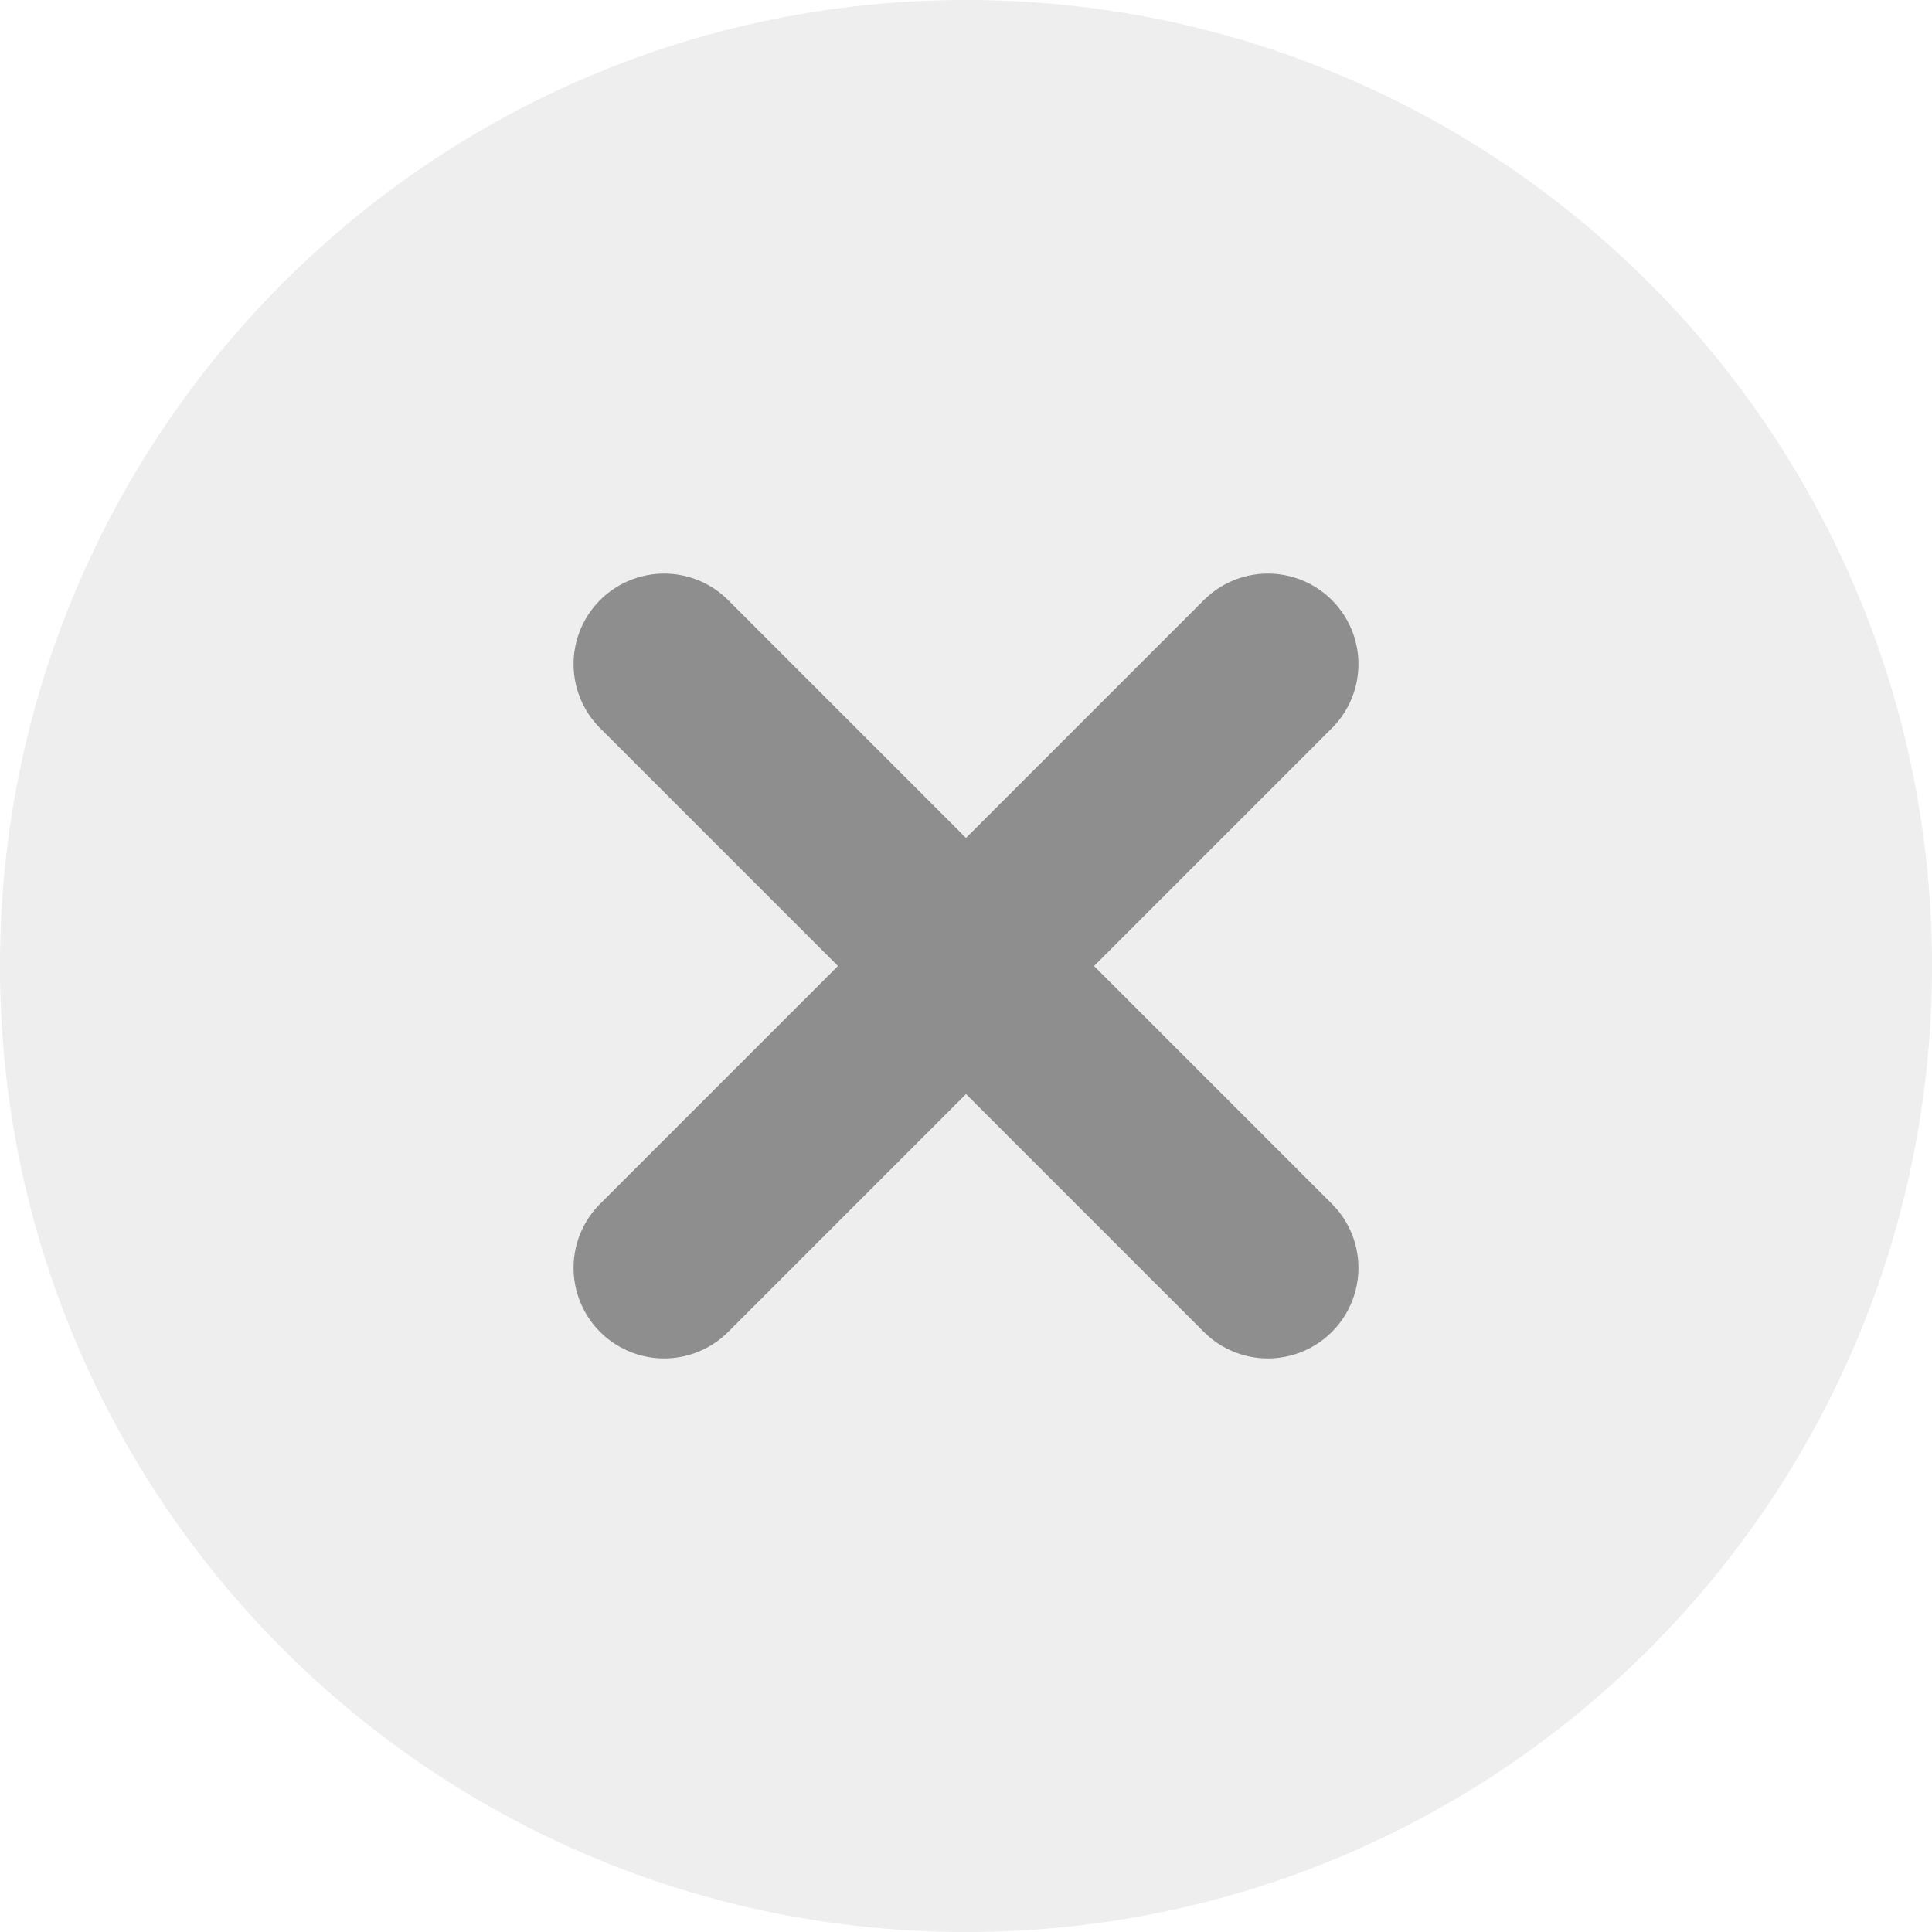
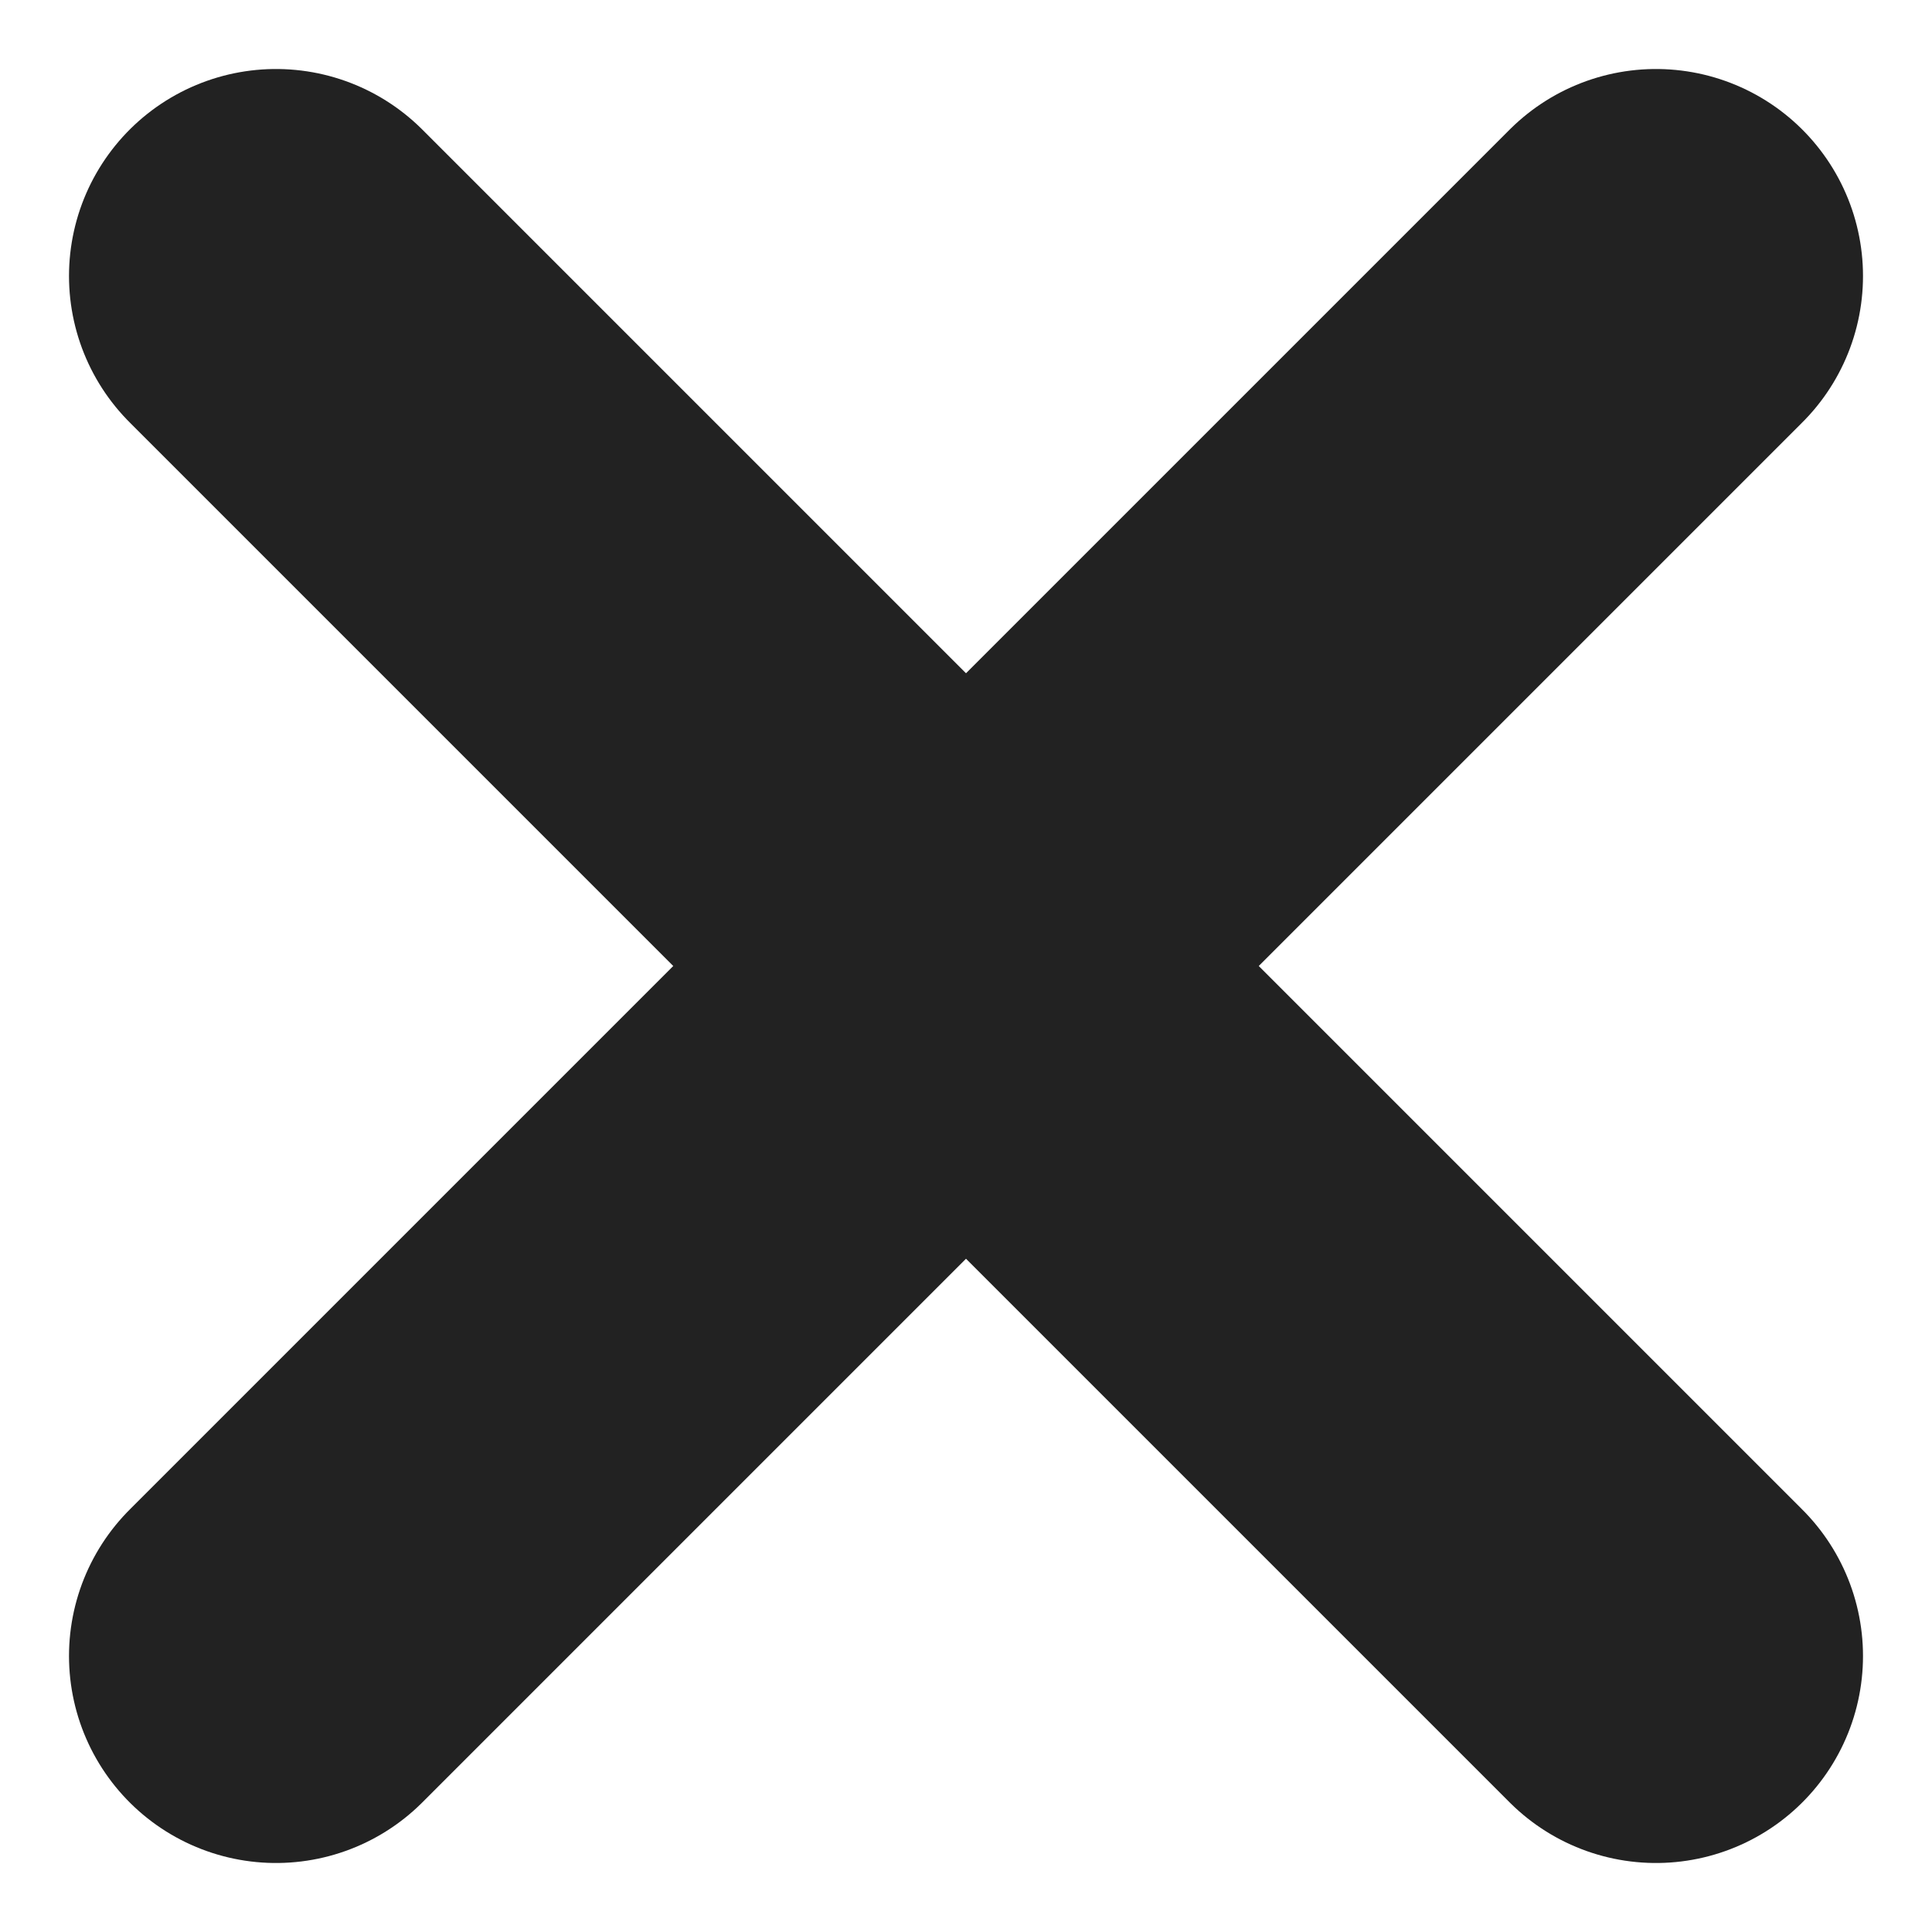
- <svg xmlns="http://www.w3.org/2000/svg" width="32" height="32" viewBox="0 0 32 32" fill="none">
-   <circle opacity="0.2" cx="16" cy="16" r="16" fill="#222222" fill-opacity="0.4" />
-   <path d="M11 11L21 21" stroke="#8E8E8E" stroke-width="3" stroke-linecap="round" />
-   <path d="M11 21L21 11" stroke="#8E8E8E" stroke-width="3" stroke-linecap="round" />
+ <svg xmlns="http://www.w3.org/2000/svg" width="14" height="14" viewBox="0 0 14 14" fill="none">
+   <path d="M2 2L12 12" stroke="#222222" stroke-width="3" stroke-linecap="round" />
+   <path d="M2 12L12 2" stroke="#222222" stroke-width="3" stroke-linecap="round" />
</svg>
